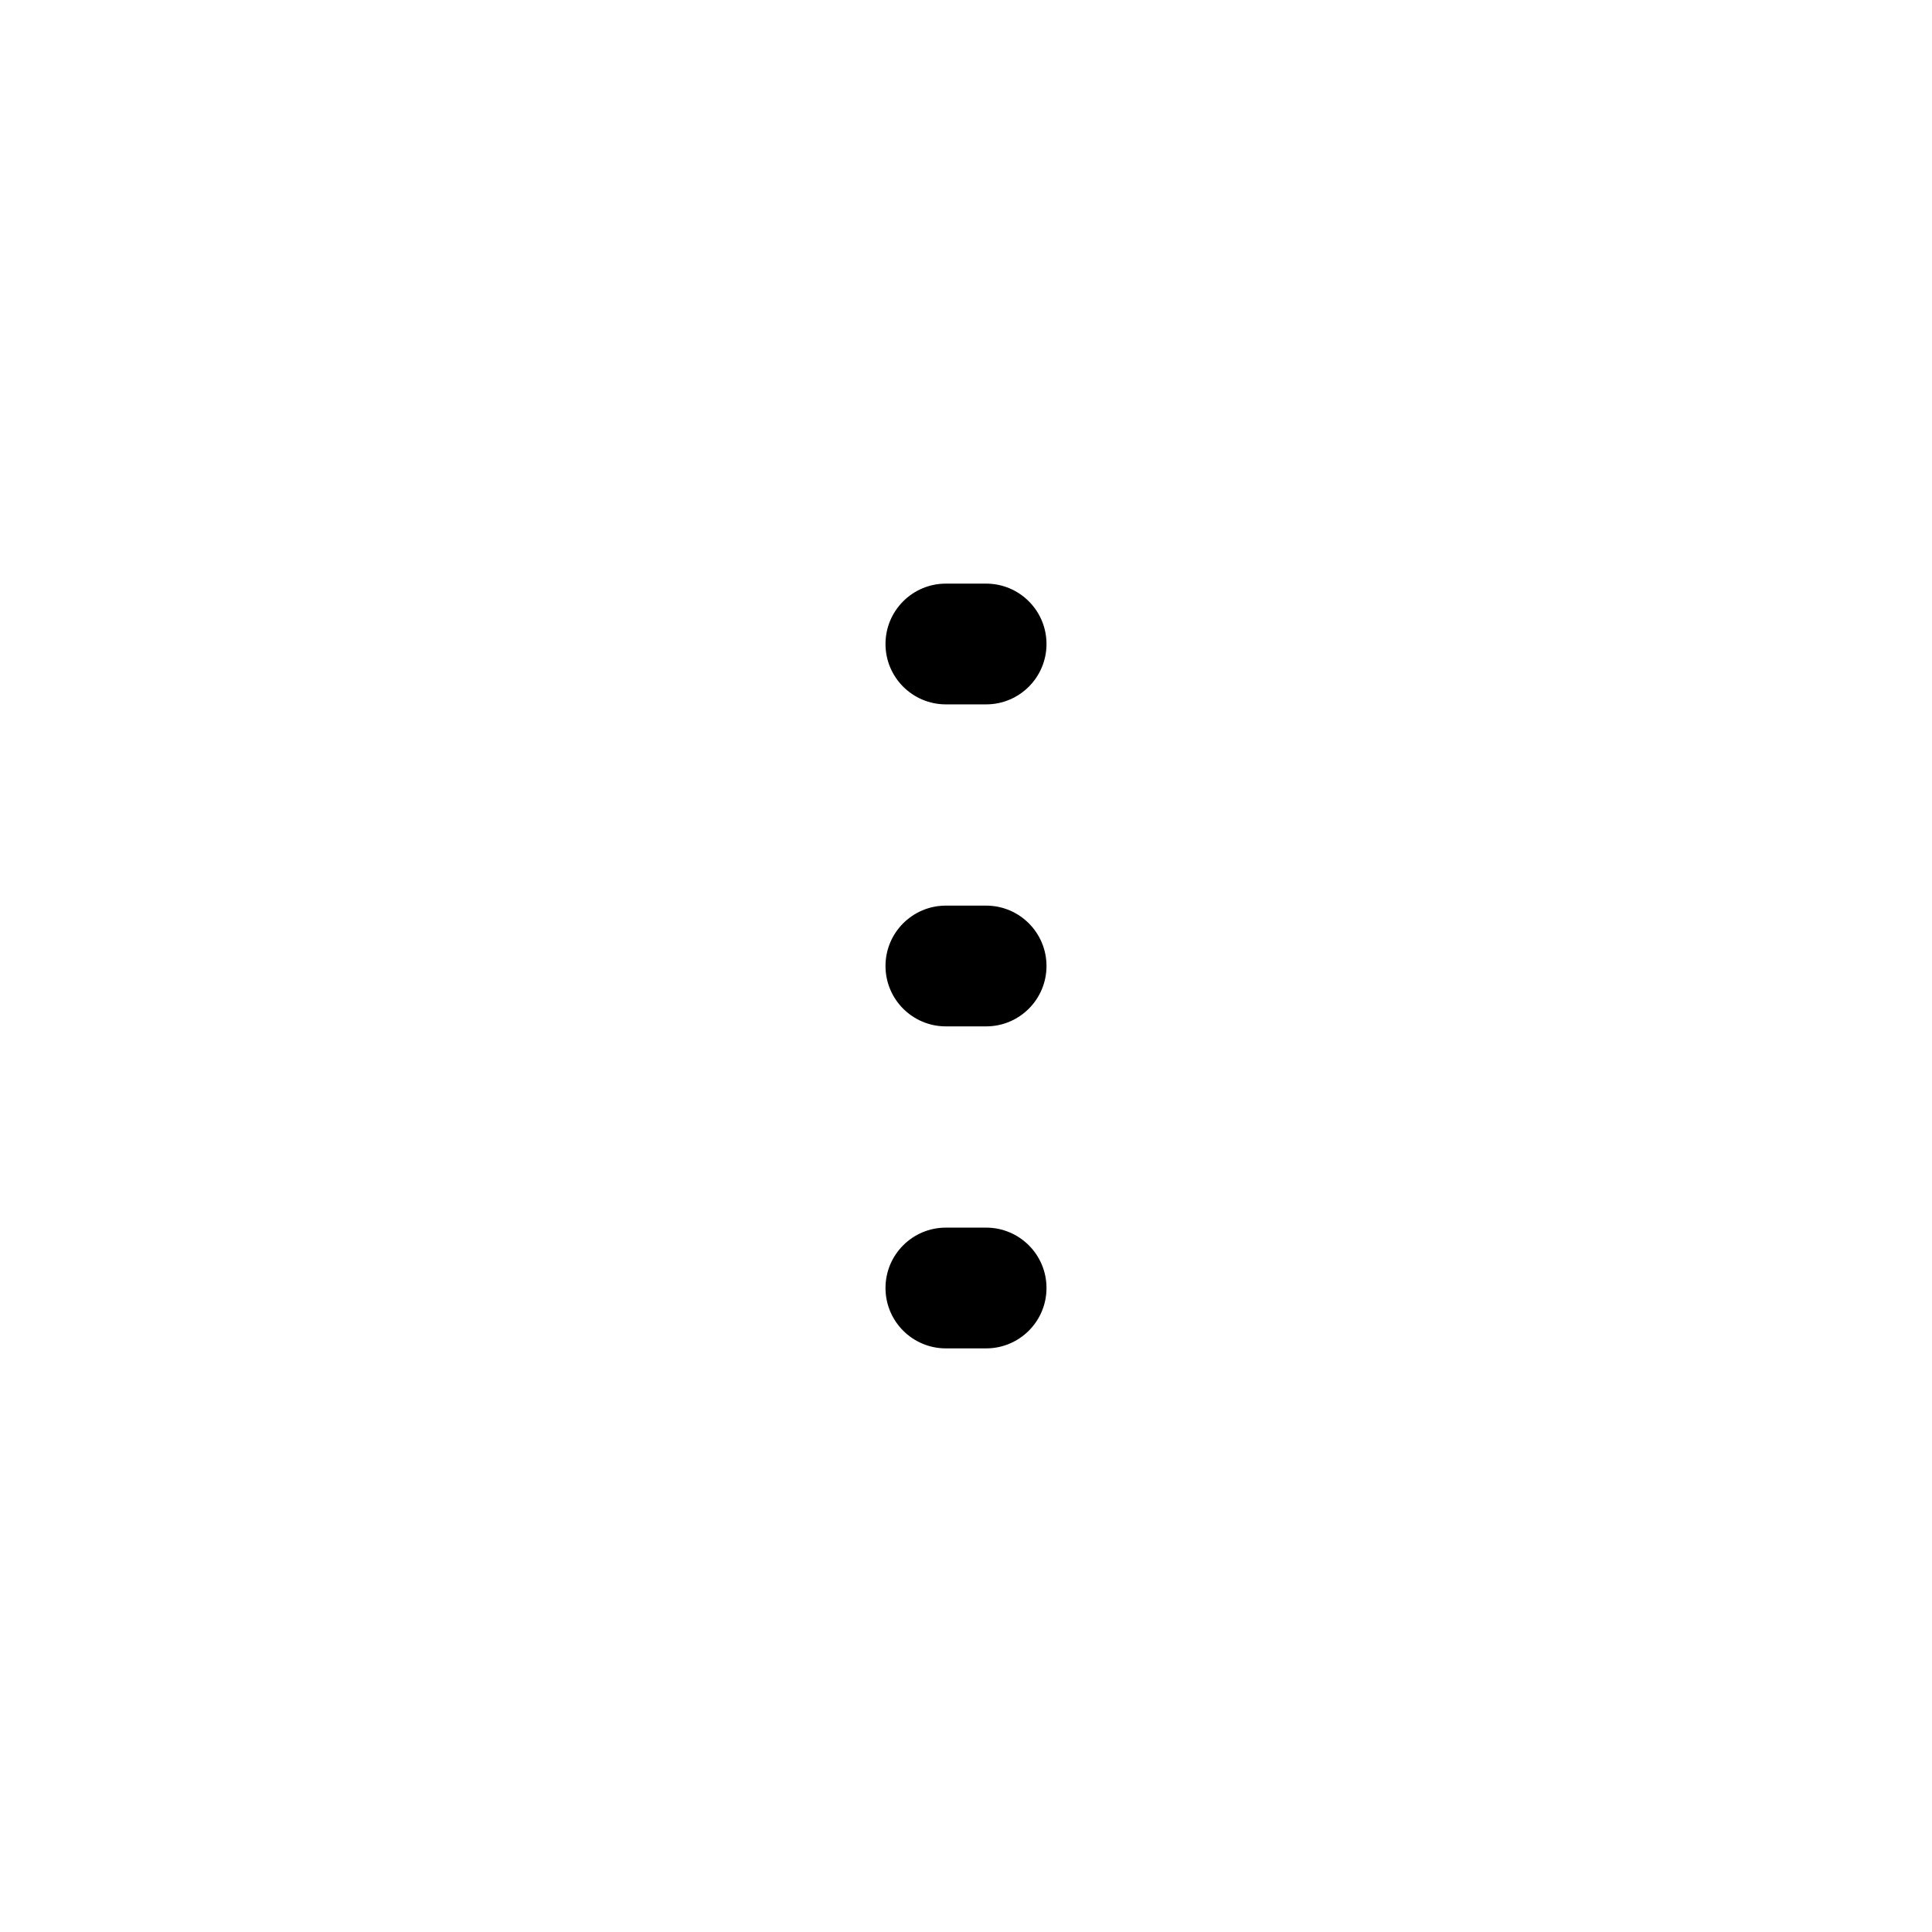
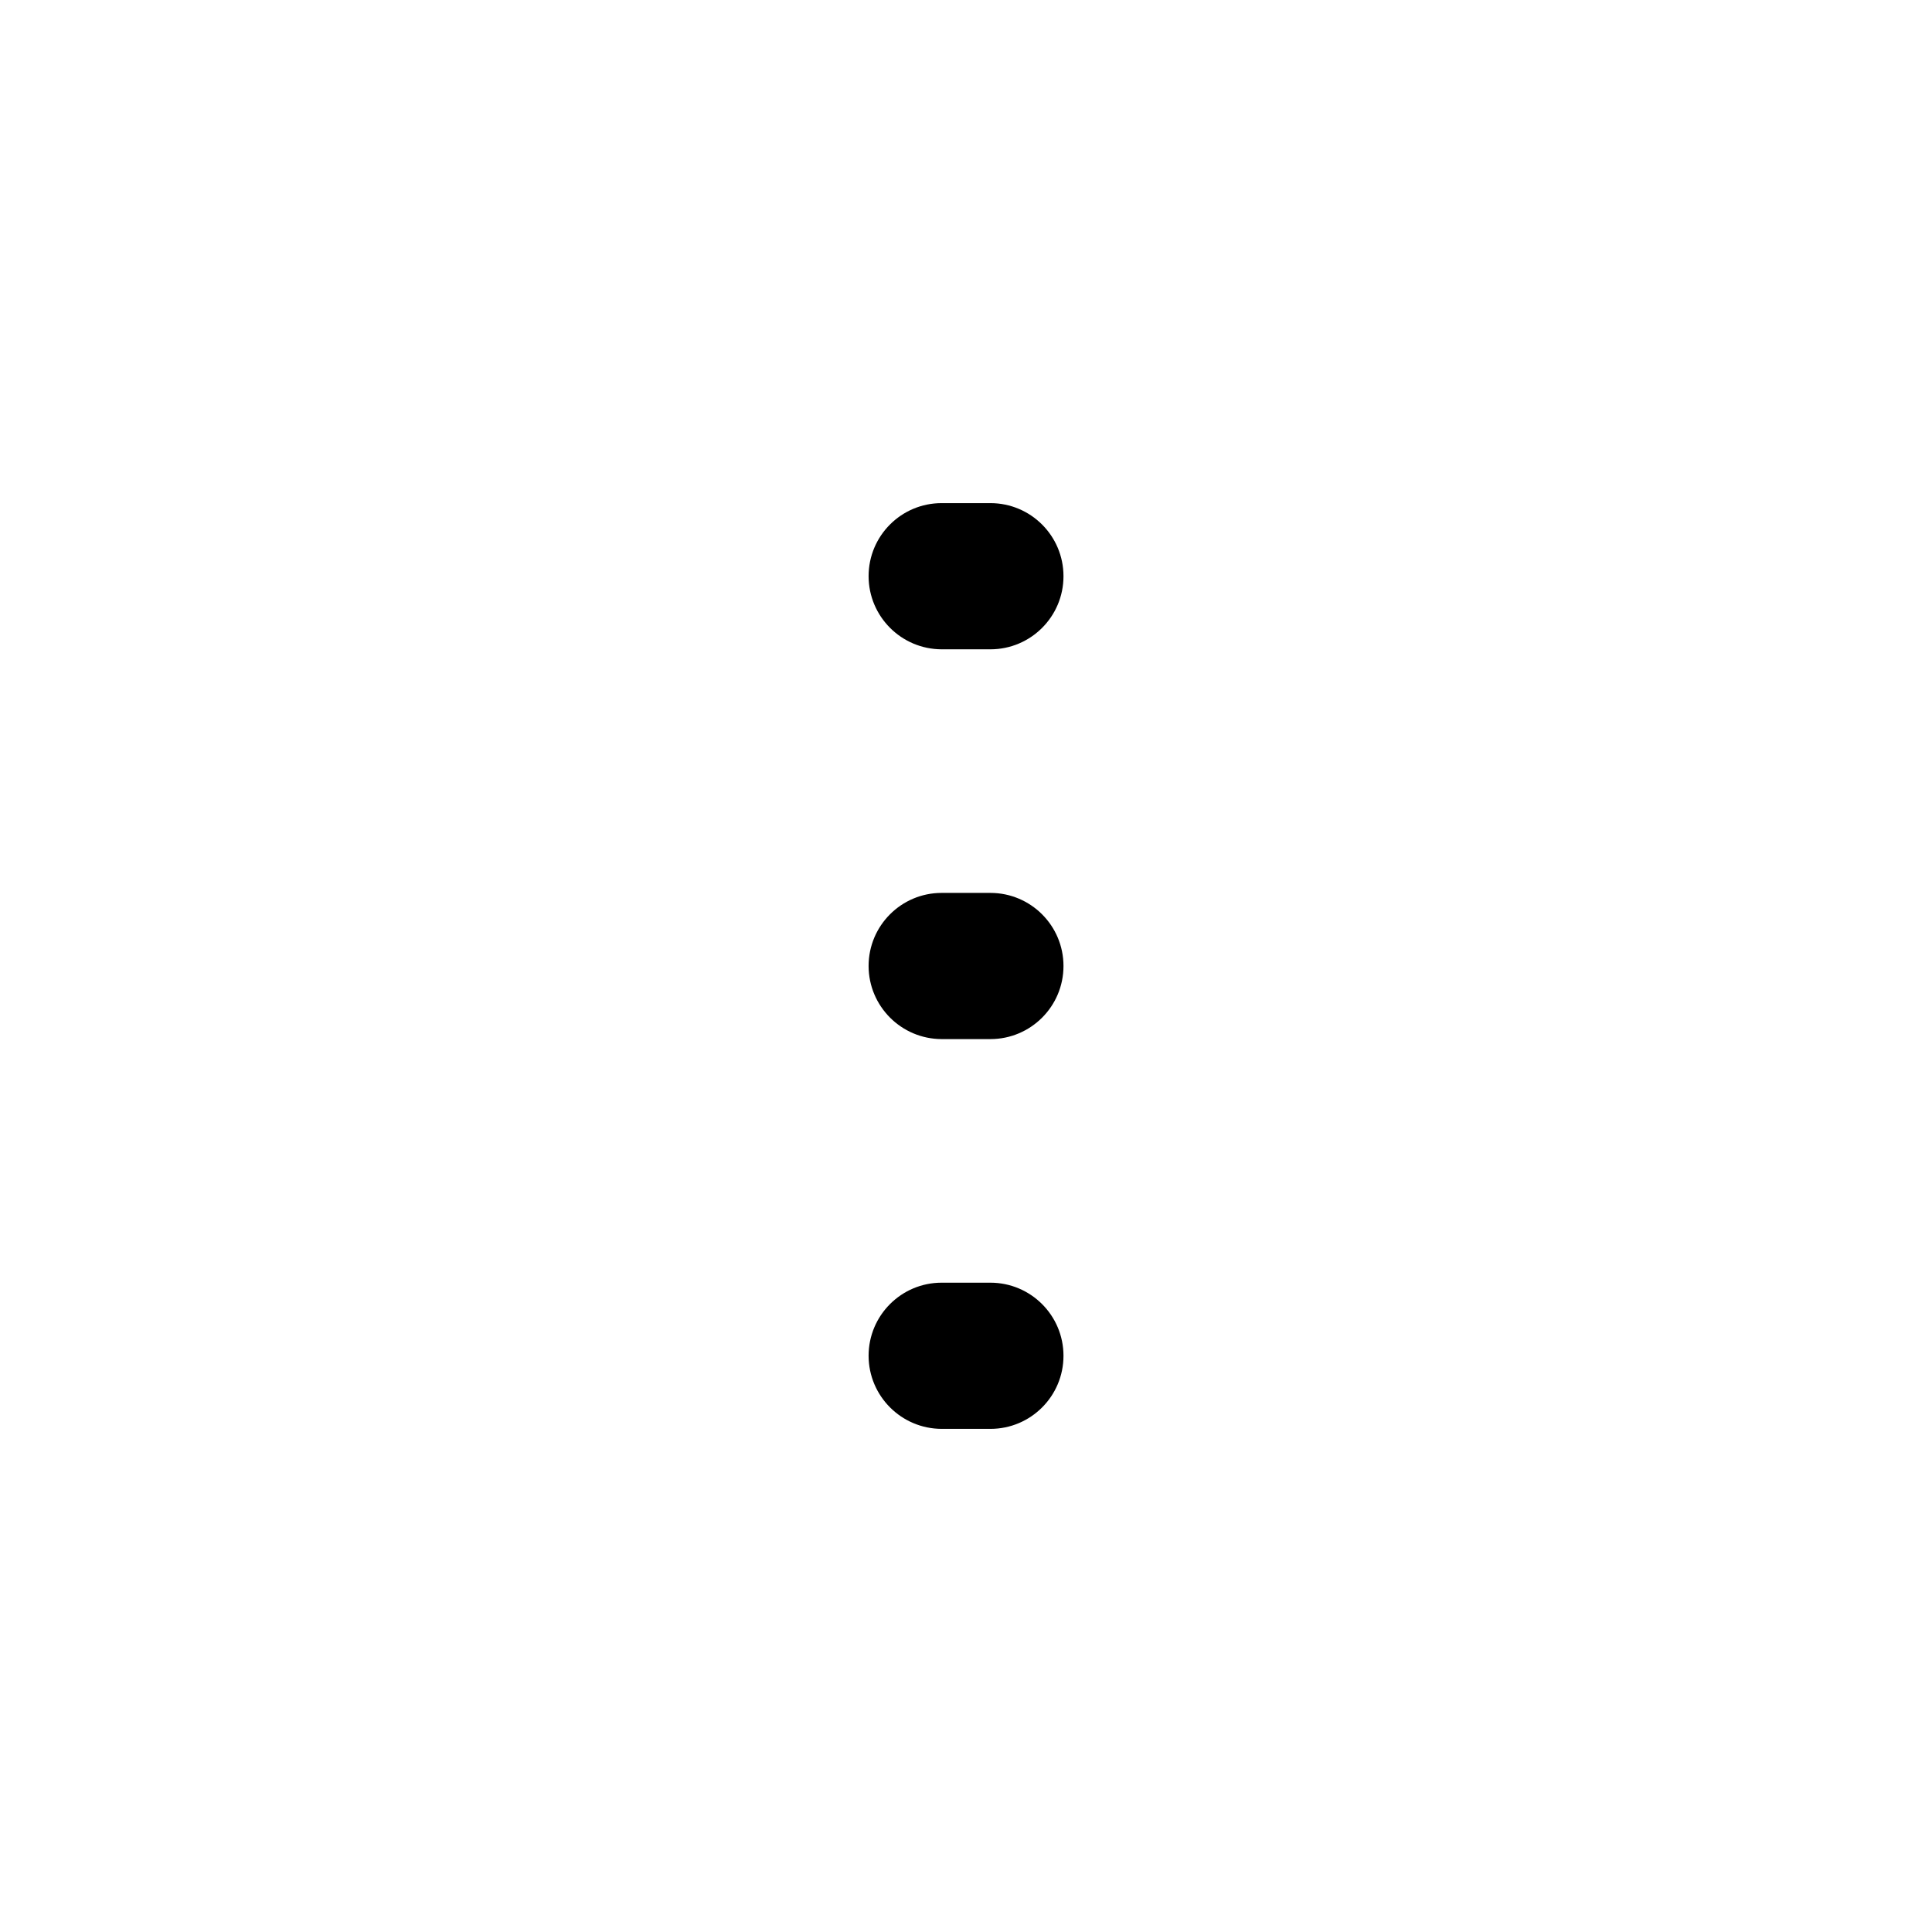
<svg xmlns="http://www.w3.org/2000/svg" width="24" height="24" fill="currentColor" viewBox="0 0 24 24">
-   <path d="M11 12a.75.75 0 0 1 .75-.75h.5a.75.75 0 0 1 0 1.5h-.5A.75.75 0 0 1 11 12m0-4a.75.75 0 0 1 .75-.75h.5a.75.75 0 0 1 0 1.5h-.5A.75.75 0 0 1 11 8m0 8a.75.75 0 0 1 .75-.75h.5a.75.75 0 0 1 0 1.5h-.5A.75.75 0 0 1 11 16" />
+   <path d="M10.79 12c0-.501.406-.908.907-.908h.606a.908.908 0 0 1 0 1.816h-.606A.91.91 0 0 1 10.79 12m0-4.842c0-.502.406-.908.907-.908h.606a.908.908 0 0 1 0 1.816h-.606a.91.91 0 0 1-.907-.908m0 9.684c0-.501.406-.908.907-.908h.606a.908.908 0 0 1 0 1.816h-.606a.91.91 0 0 1-.907-.908" />
</svg>
